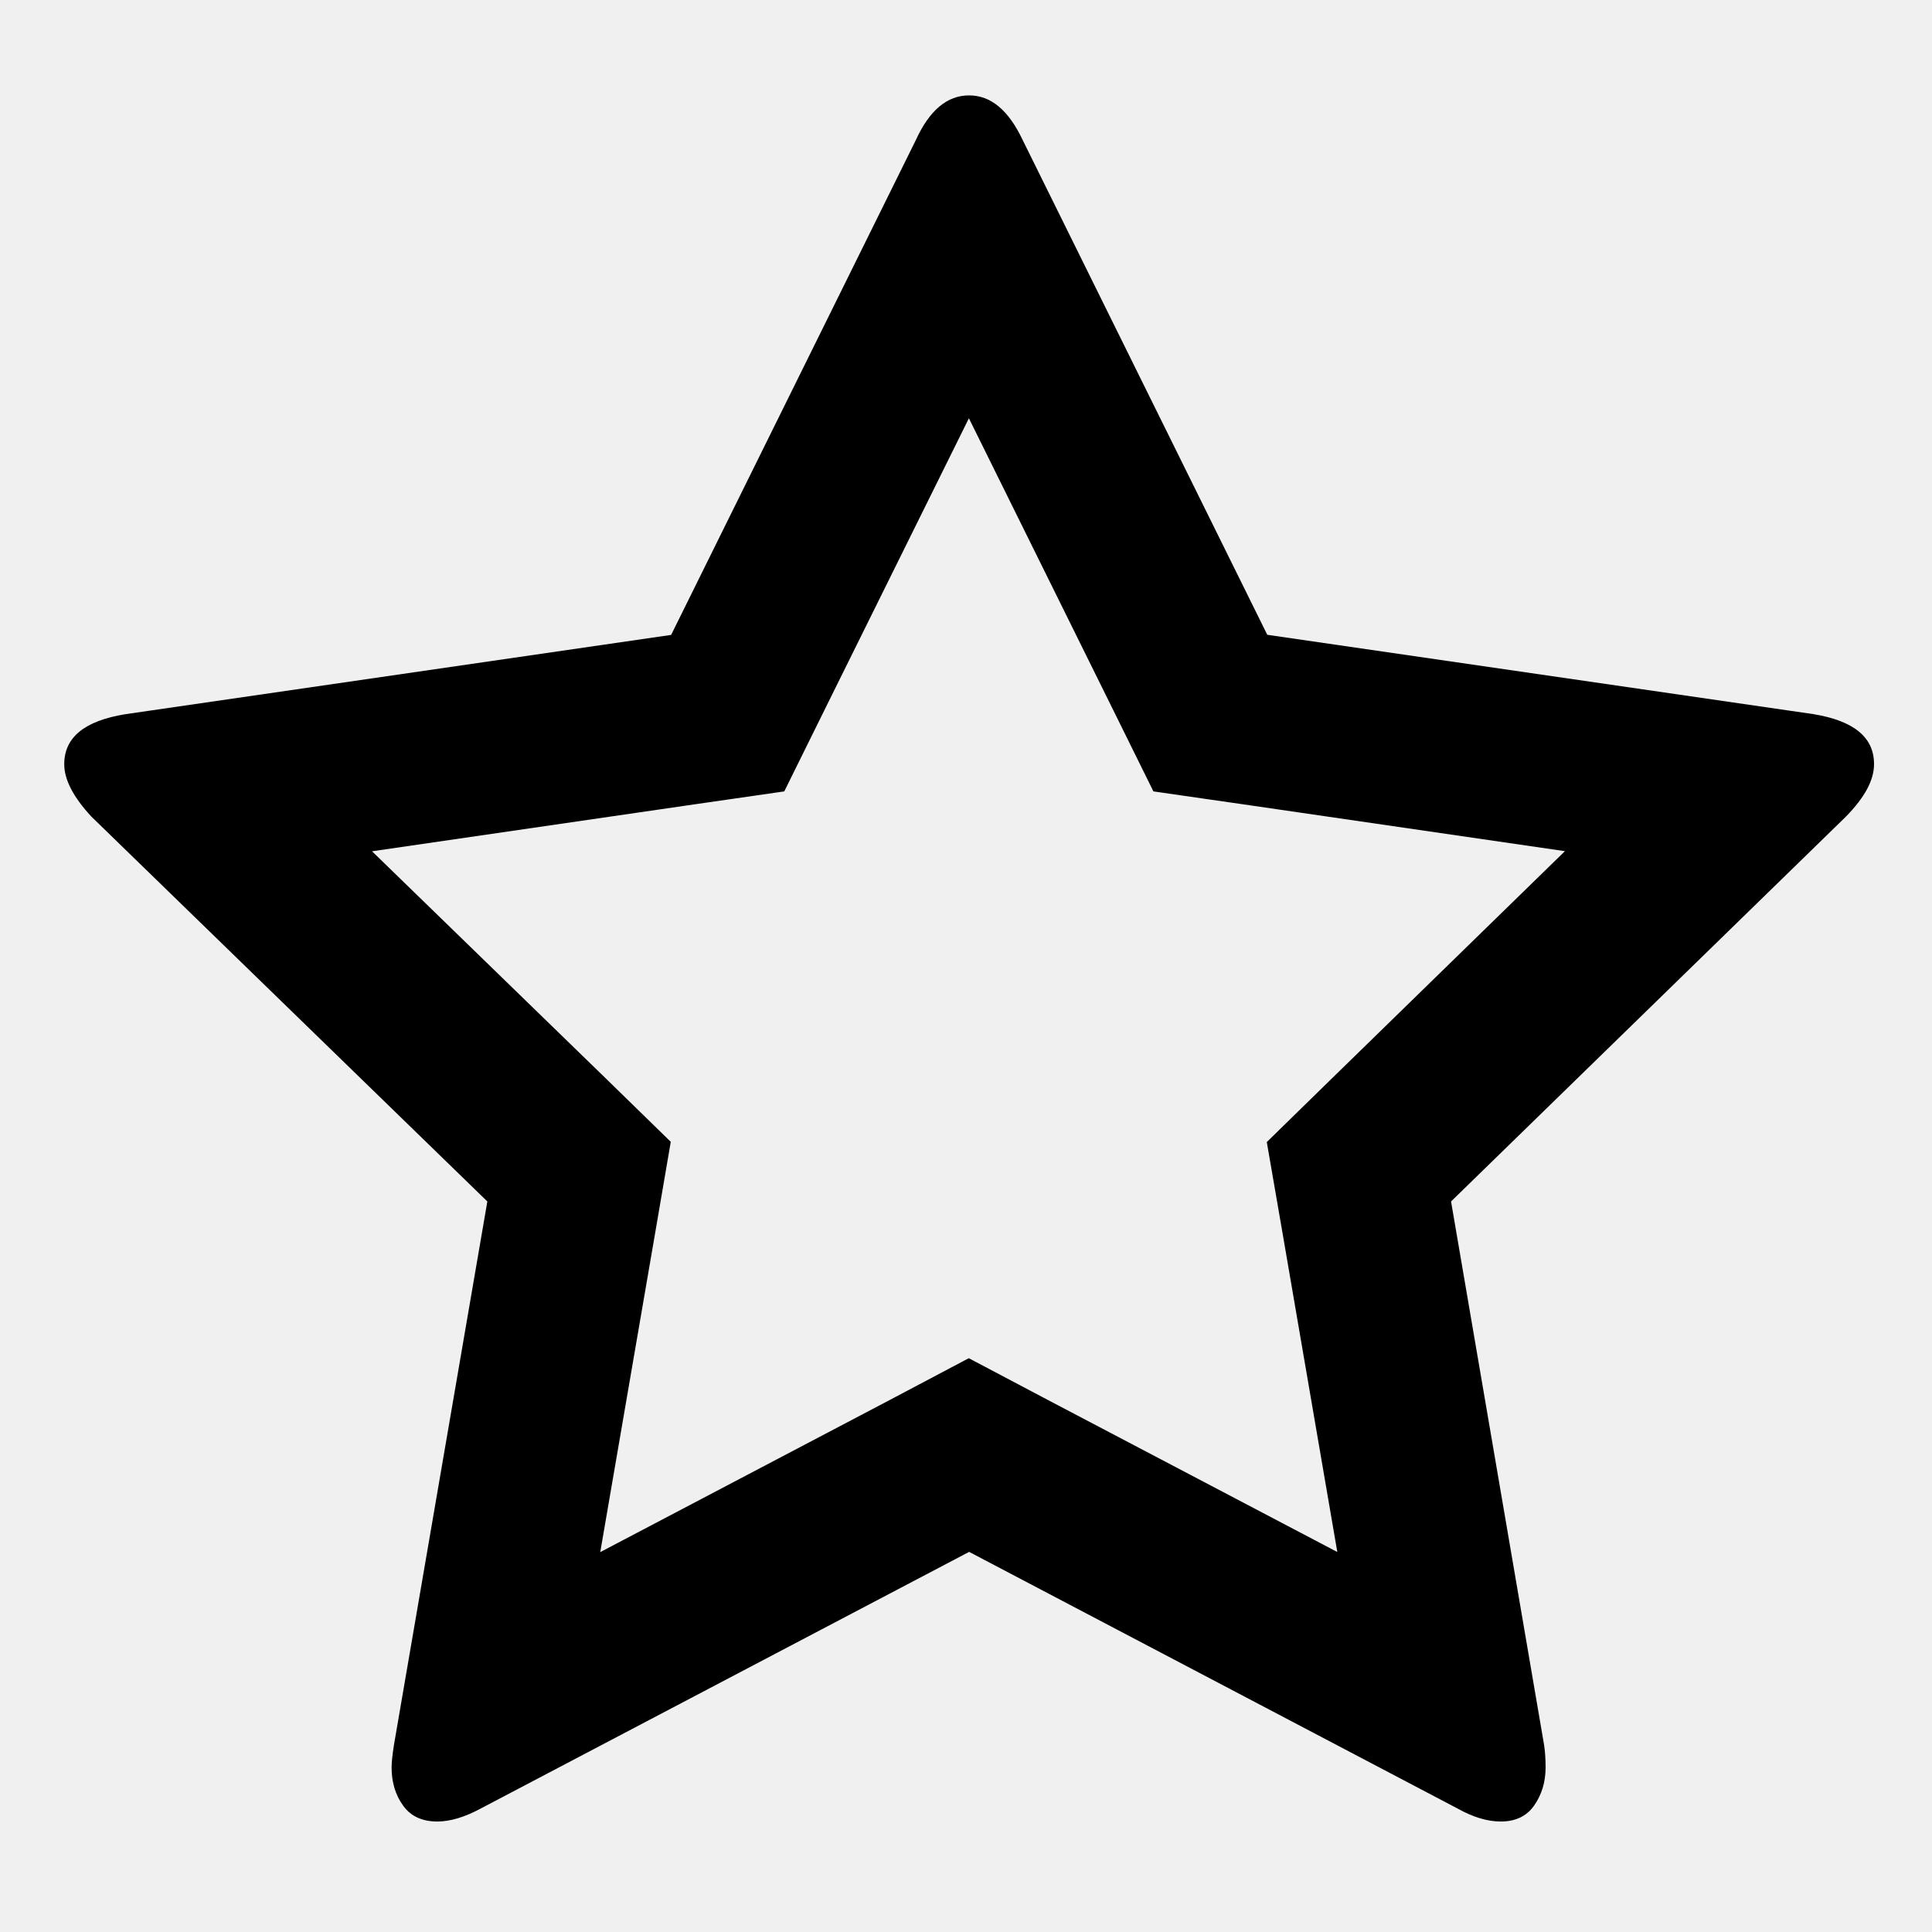
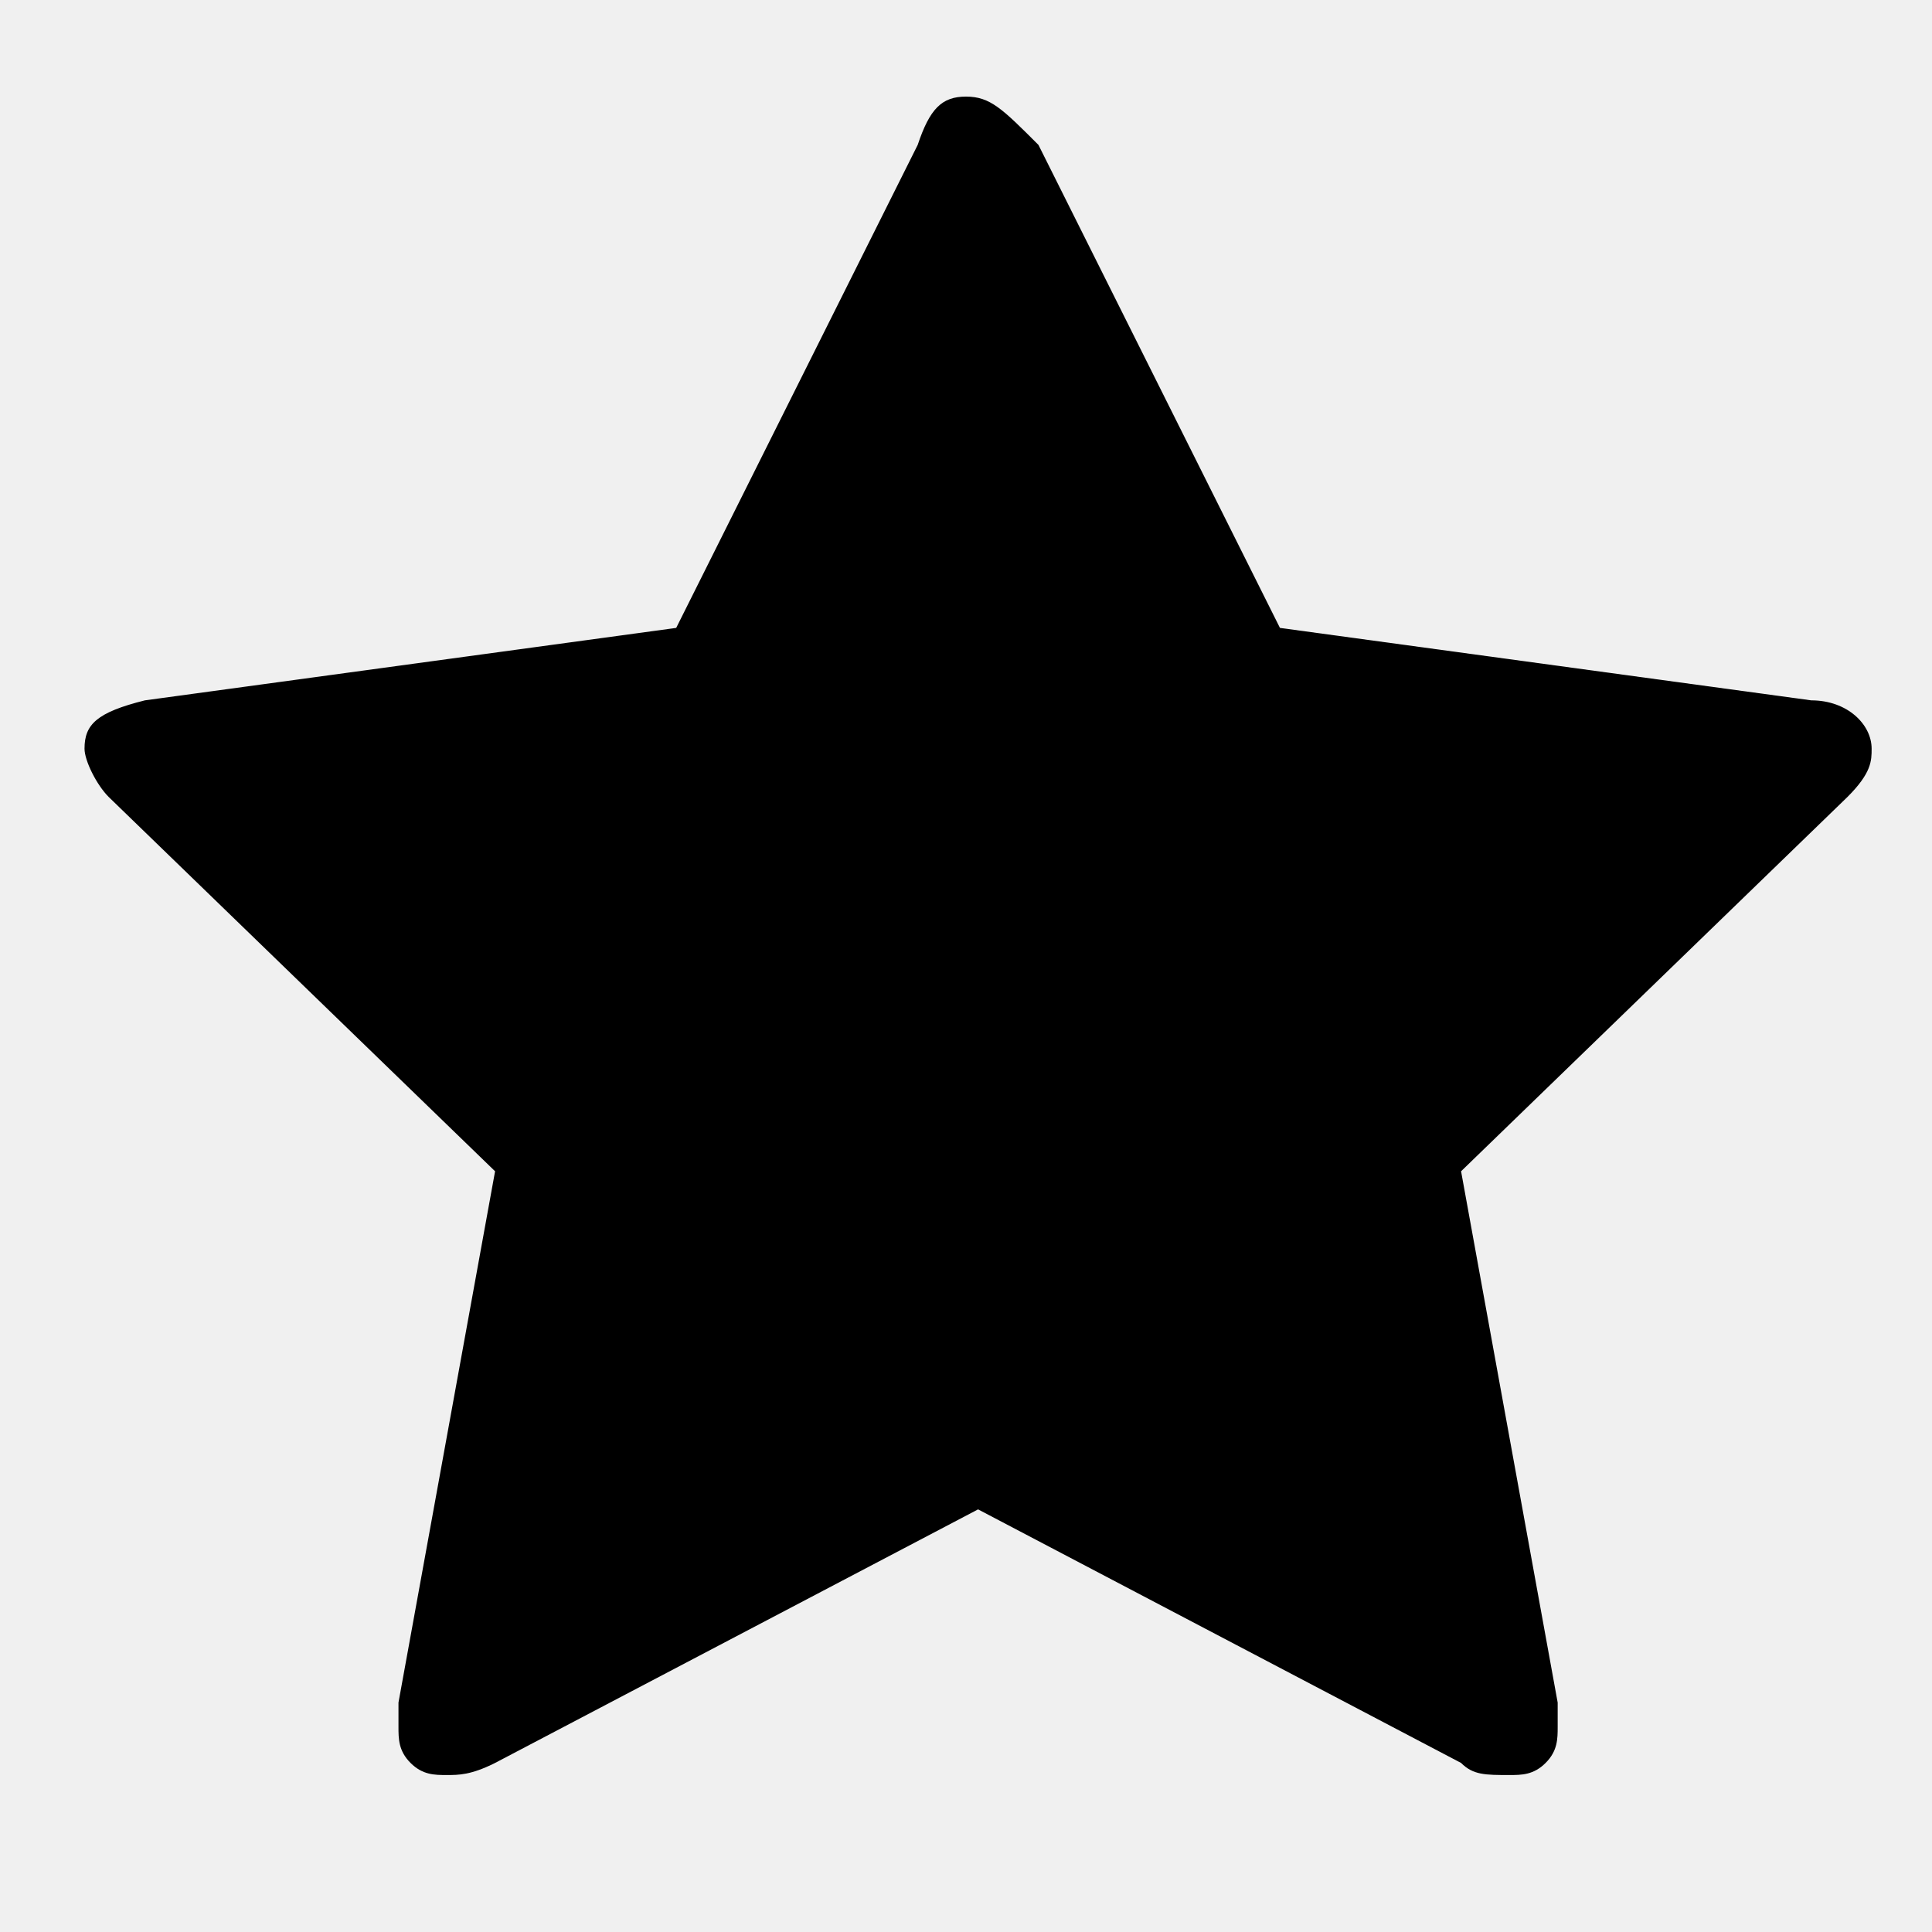
- <svg xmlns="http://www.w3.org/2000/svg" version="1.1" id="Layer_1" x="0px" y="0px" width="16px" height="16px" viewBox="0 0 16 16" enable-background="new 0 0 16 16" xml:space="preserve">
-   <g>
-     <path d="M8.024,3.464l1.198,2.422l0.33,0.668l0.736,0.106l2.672,0.389l-1.936,1.888l-0.533,0.521l0.127,0.734l0.457,2.661   l-2.393-1.257l-0.659-0.348l-0.658,0.348l-2.394,1.258l0.458-2.662l0.126-0.736L5.021,8.935L3.081,7.05L5.76,6.66l0.735-0.106   l0.33-0.668L8.024,3.464 M8.025,0.79c-0.18,0-0.327,0.122-0.44,0.369L5.558,5.258L1.036,5.915C0.7,5.97,0.532,6.106,0.532,6.329   c0,0.127,0.074,0.271,0.225,0.434L4.036,9.95l-0.774,4.504c-0.013,0.084-0.019,0.144-0.019,0.182c0,0.125,0.032,0.23,0.096,0.318   c0.063,0.088,0.158,0.131,0.283,0.131c0.107,0,0.229-0.037,0.36-0.108l4.044-2.125l4.044,2.125   c0.127,0.071,0.246,0.108,0.359,0.108c0.12,0,0.213-0.043,0.275-0.131s0.096-0.193,0.096-0.318c0-0.079-0.006-0.141-0.012-0.182   L12.017,9.95l3.271-3.188c0.154-0.158,0.232-0.3,0.232-0.434c0-0.222-0.167-0.359-0.503-0.414l-4.522-0.657L8.469,1.159   C8.352,0.912,8.206,0.79,8.025,0.79L8.025,0.79z" />
+ <svg xmlns="http://www.w3.org/2000/svg" version="1.1" id="Layer_1" x="0px" y="0px" viewBox="0 0 16 16" style="enable-background:new 0 0 16 16;" xml:space="preserve">
+   <style type="text/css">
+ 	.st0{display:none;}
+ 	.st1{display:inline;}
+ 	.st2{fill:#FFFFFF;}
+ 	.st3{display:inline;fill:#FFFFFF;}
+ 	.st4{display:none;fill:#FFFFFF;}
+ 	.st5{display:inline;fill:none;stroke:#FFFFFF;stroke-width:1.417;stroke-miterlimit:10;}
+ 	.st6{display:inline;fill:none;stroke:#FFFFFF;stroke-width:1.417;stroke-linejoin:round;stroke-miterlimit:10;}
+ 	.st7{stroke:#000000;stroke-width:1.417;stroke-miterlimit:10;}
+ 	.st8{display:inline;stroke:#000000;stroke-width:1.417;stroke-miterlimit:10;}
+ 	.st9{display:inline;fill:none;stroke:#000000;stroke-width:0.567;stroke-miterlimit:10;}
+ 	.st10{display:inline;fill:none;stroke:#000000;stroke-width:2.268;stroke-linecap:round;stroke-miterlimit:10;}
+ 	
+ 		.st11{display:none;fill:none;stroke:#010101;stroke-width:1.855;stroke-linecap:round;stroke-linejoin:round;stroke-miterlimit:10;}
+ 	.st12{display:inline;fill:#010101;stroke:#010101;stroke-width:1.37;stroke-miterlimit:10;}
+ 	.st13{display:inline;fill:none;stroke:#010101;stroke-width:0.85;stroke-miterlimit:10;}
+ 	.st14{display:inline;fill:none;stroke:#010101;stroke-width:1.855;stroke-miterlimit:10;}
+ 	.st15{fill:none;stroke:#000000;stroke-width:0.567;stroke-miterlimit:10;}
+ </style>
+   <g class="st0">
+     <g class="st1">
+       <path class="st2" d="M3.9,3.2L11,7.9l-7.2,4.7V3.2 M2.5,0.5v14.8l11.1-7.4L2.5,0.5L2.5,0.5z" />
+     </g>
+   </g>
+   <g class="st0">
+     <path class="st3" d="M8,2.1c3.2,0,5.8,2.6,5.8,5.8c0,3.2-2.6,5.8-5.8,5.8c-3.2,0-5.8-2.6-5.8-5.8C2.2,4.7,4.8,2.1,8,2.1 M8,0.7   c-4,0-7.3,3.2-7.3,7.3c0,4,3.2,7.3,7.3,7.3c4,0,7.2-3.2,7.2-7.3C15.3,3.9,12,0.7,8,0.7L8,0.7z" />
+   </g>
+   <path class="st4" d="M6.5,6.4l-2.1,5.1l5.1-2.1l2.1-5.1L6.5,6.4z M8,8.8c-0.5,0-0.8-0.4-0.8-0.8c0-0.5,0.4-0.8,0.8-0.8  c0.5,0,0.8,0.4,0.8,0.8C8.9,8.4,8.5,8.8,8,8.8z" />
+   <g class="st0">
+     <circle class="st5" cx="8.1" cy="11.8" r="2.4" />
+     <polyline class="st6" points="10.5,11.8 10.5,1.6 14.5,5.7  " />
+     <line class="st6" x1="1.6" y1="1.9" x2="7.7" y2="1.9" />
+     <line class="st6" x1="1.6" y1="4.3" x2="7.7" y2="4.3" />
+     <line class="st6" x1="1.6" y1="6.7" x2="7.7" y2="6.7" />
+   </g>
+   <g class="st0">
+     <circle class="st5" cx="12.3" cy="10.3" r="2.4" />
+     <circle class="st5" cx="3.8" cy="12.3" r="2.4" />
+     <polyline class="st6" points="6.2,12.3 6.2,3.1 14.7,1.1 14.7,10.3  " />
+   </g>
+   <g class="st0">
+     <g class="st1">
+       <path class="st2" d="M7.9,6.9c0.5,0,1,0.4,1,1c0,0.5-0.4,1-1,1c-0.5,0-1-0.4-1-1C7,7.4,7.4,6.9,7.9,6.9 M7.9,5.8    c-1.2,0-2.1,0.9-2.1,2.1c0,1.2,0.9,2.1,2.1,2.1C9.1,10,10,9.1,10,7.9C10,6.8,9.1,5.8,7.9,5.8L7.9,5.8z" />
+     </g>
+     <g class="st1">
+       <path class="st2" d="M7.9,4.2c2,0,3.7,1.7,3.7,3.7c0,2-1.7,3.7-3.7,3.7c-2,0-3.7-1.7-3.7-3.7C4.3,5.9,5.9,4.2,7.9,4.2 M7.9,2.8    c-2.8,0-5.1,2.3-5.1,5.1S5.1,13,7.9,13c2.8,0,5.1-2.3,5.1-5.1S10.8,2.8,7.9,2.8L7.9,2.8z" />
+     </g>
+     <g class="st1">
+       <g>
+         <polygon class="st2" points="9.3,12.8 6.5,12.8 6.5,14.9 9.3,14.9    " />
+       </g>
+       <g>
+         <polygon class="st2" points="9.3,1 6.5,1 6.5,3.1 9.3,3.1    " />
+       </g>
+       <g>
+         <polygon class="st2" points="3.1,6.6 1,6.6 1,9.3 3.1,9.3    " />
+       </g>
+       <g>
+         <polygon class="st2" points="15.1,6.6 12.8,6.6 12.8,9.3 15.1,9.3    " />
+       </g>
+       <g>
+         <polygon class="st2" points="3.5,10.4 2,11.9 4,13.9 5.5,12.3    " />
+       </g>
+       <g>
+         <polygon class="st2" points="11.9,2 10.4,3.5 12.3,5.5 13.8,4    " />
+       </g>
+       <g>
+         <polygon class="st2" points="4,2 2,4 3.5,5.5 5.5,3.5    " />
+       </g>
+       <g>
+         <polygon class="st2" points="12.3,10.4 10.4,12.3 11.9,13.9 13.8,11.9    " />
+       </g>
+     </g>
+   </g>
+   <g class="st0">
+     <g class="st1">
+       <path class="st7" d="M13.9,13.1c0,0.3-0.2,0.5-0.5,0.5H2.6c-0.3,0-0.5-0.2-0.5-0.5V5.4c0-0.3,0.2-0.5,0.5-0.5h10.8    c0.3,0,0.5,0.2,0.5,0.5V13.1z" />
+     </g>
+     <rect x="2.7" y="2.3" class="st8" width="4.9" height="2.6" />
+   </g>
+   <path class="st0" d="M1.5,4.1c0,0,4.3-3.9,8.4-1.4c4.1,2.4,5.4,5.6,3.6,7.9C11.4,7.4,10.3,5.8,6,4.5c0,0,6.8,4.3,8,9.3  c-0.2,1.1-1.2,0.3-1.2,0.3l-1.1-1.8c0,0-2.1,1.6-4.6-0.5C2.9,8.1,6.2,4,1.5,4.1z" />
+   <path d="M8,0.8c-0.2,0-0.3,0.1-0.4,0.4l-2,4L1.2,5.8C0.8,5.9,0.7,6,0.7,6.2c0,0.1,0.1,0.3,0.2,0.4l3.2,3.1l-0.8,4.4  c0,0.1,0,0.1,0,0.2c0,0.1,0,0.2,0.1,0.3c0.1,0.1,0.2,0.1,0.3,0.1c0.1,0,0.2,0,0.4-0.1l4-2.1l4,2.1c0.1,0.1,0.2,0.1,0.4,0.1  c0.1,0,0.2,0,0.3-0.1s0.1-0.2,0.1-0.3c0-0.1,0-0.1,0-0.2l-0.8-4.4l3.2-3.1c0.2-0.2,0.2-0.3,0.2-0.4c0-0.2-0.2-0.4-0.5-0.4l-4.4-0.6  l-2-4C8.3,0.9,8.2,0.8,8,0.8L8,0.8z" />
+   <g class="st0">
+     <circle class="st9" cx="8" cy="8" r="6.6" />
+     <circle class="st1" cx="8" cy="8" r="0.8" />
+     <circle class="st9" cx="8" cy="8" r="2.1" />
+     <path class="st1" d="M5.7,8c0-1.2,1-2.3,2.3-2.3c0.3,0,0.6,0.1,0.9,0.2l1.8-4C9.9,1.6,9,1.4,8,1.4C4.4,1.4,1.4,4.4,1.4,8   c0,0.8,0.2,1.6,0.4,2.4l4-1.6C5.8,8.6,5.7,8.3,5.7,8z" />
+     <path class="st1" d="M14.1,5.6l-4,1.6c0.1,0.3,0.2,0.5,0.2,0.8c0,1.2-1,2.3-2.3,2.3c-0.3,0-0.6-0.1-0.9-0.2L5.3,14   C6.1,14.4,7,14.6,8,14.6c3.6,0,6.6-2.9,6.6-6.6C14.6,7.2,14.4,6.4,14.1,5.6z" />
+   </g>
+   <g class="st0">
+     <rect x="2" y="1.9" class="st1" width="5" height="5" />
+     <rect x="9.1" y="9" class="st1" width="5" height="5" />
+     <rect x="2" y="9" class="st1" width="5" height="5" />
+     <rect x="9.1" y="1.9" class="st1" width="5" height="5" />
+   </g>
+   <g class="st0">
+     <circle class="st1" cx="6.1" cy="6.2" r="5.3" />
+     <line class="st10" x1="9.1" y1="8.8" x2="14.5" y2="14.2" />
+   </g>
+   <polyline class="st11" points="4.8,1.6 11.2,7.9 4.8,14.3 " />
+   <polyline class="st11" points="11.2,14.3 4.8,7.9 11.2,1.6 " />
+   <g class="st0">
+     <rect x="2.1" y="3.3" class="st12" width="2.3" height="2.3" />
+     <line class="st13" x1="7.3" y1="3.1" x2="13.9" y2="3.1" />
+     <line class="st13" x1="7.3" y1="4.8" x2="13.9" y2="4.8" />
+     <line class="st13" x1="7.3" y1="6.4" x2="13.9" y2="6.4" />
+     <line class="st13" x1="7.3" y1="9.5" x2="13.9" y2="9.5" />
+     <line class="st13" x1="7.3" y1="11.1" x2="13.9" y2="11.1" />
+     <line class="st13" x1="7.3" y1="12.8" x2="13.9" y2="12.8" />
+     <rect x="2.1" y="9.7" class="st12" width="2.3" height="2.3" />
+   </g>
+   <g class="st0">
+     <rect x="2.8" y="2.7" class="st12" width="3.8" height="3.8" />
+     <rect x="2.8" y="9.3" class="st12" width="3.8" height="3.8" />
+     <rect x="9.5" y="2.7" class="st12" width="3.8" height="3.8" />
+     <rect x="9.5" y="9.3" class="st12" width="3.8" height="3.8" />
+   </g>
+   <g class="st0">
+     <line class="st14" x1="1.7" y1="3.4" x2="14.3" y2="3.4" />
+     <line class="st14" x1="1.7" y1="7.9" x2="14.3" y2="7.9" />
+     <line class="st14" x1="1.7" y1="12.5" x2="14.3" y2="12.5" />
+   </g>
+   <g class="st0">
+     <g class="st1">
+       <path d="M3.4,14.5c-0.1,0.1-0.3,0.1-0.4,0L1.5,13c-0.1-0.1-0.1-0.3,0-0.4l5.3-6.2c0.1-0.1,0.3-0.1,0.4,0l2.4,2.4    c0.1,0.1,0.1,0.3,0,0.4L3.4,14.5z" />
+       <path class="st15" d="M3.4,14.5c-0.1,0.1-0.3,0.1-0.4,0L1.5,13c-0.1-0.1-0.1-0.3,0-0.4l5.3-6.2c0.1-0.1,0.3-0.1,0.4,0l2.4,2.4    c0.1,0.1,0.1,0.3,0,0.4L3.4,14.5z" />
+     </g>
+     <g class="st1">
+       <path d="M11,8c0.1,0.1,0.3,0.2,0.5,0.2c0,0,1.5-0.3,2.1-1c1.3-1.3,1.3-3.5,0-4.9s-3.5-1.3-4.9,0c-0.7,0.7-1,2.1-1,2.1    c0,0.2,0,0.4,0.2,0.5L11,8z" />
+       <path class="st15" d="M11,8c0.1,0.1,0.3,0.2,0.5,0.2c0,0,1.5-0.3,2.1-1c1.3-1.3,1.3-3.5,0-4.9s-3.5-1.3-4.9,0    c-0.7,0.7-1,2.1-1,2.1c0,0.2,0,0.4,0.2,0.5L11,8z" />
+     </g>
  </g>
</svg>
